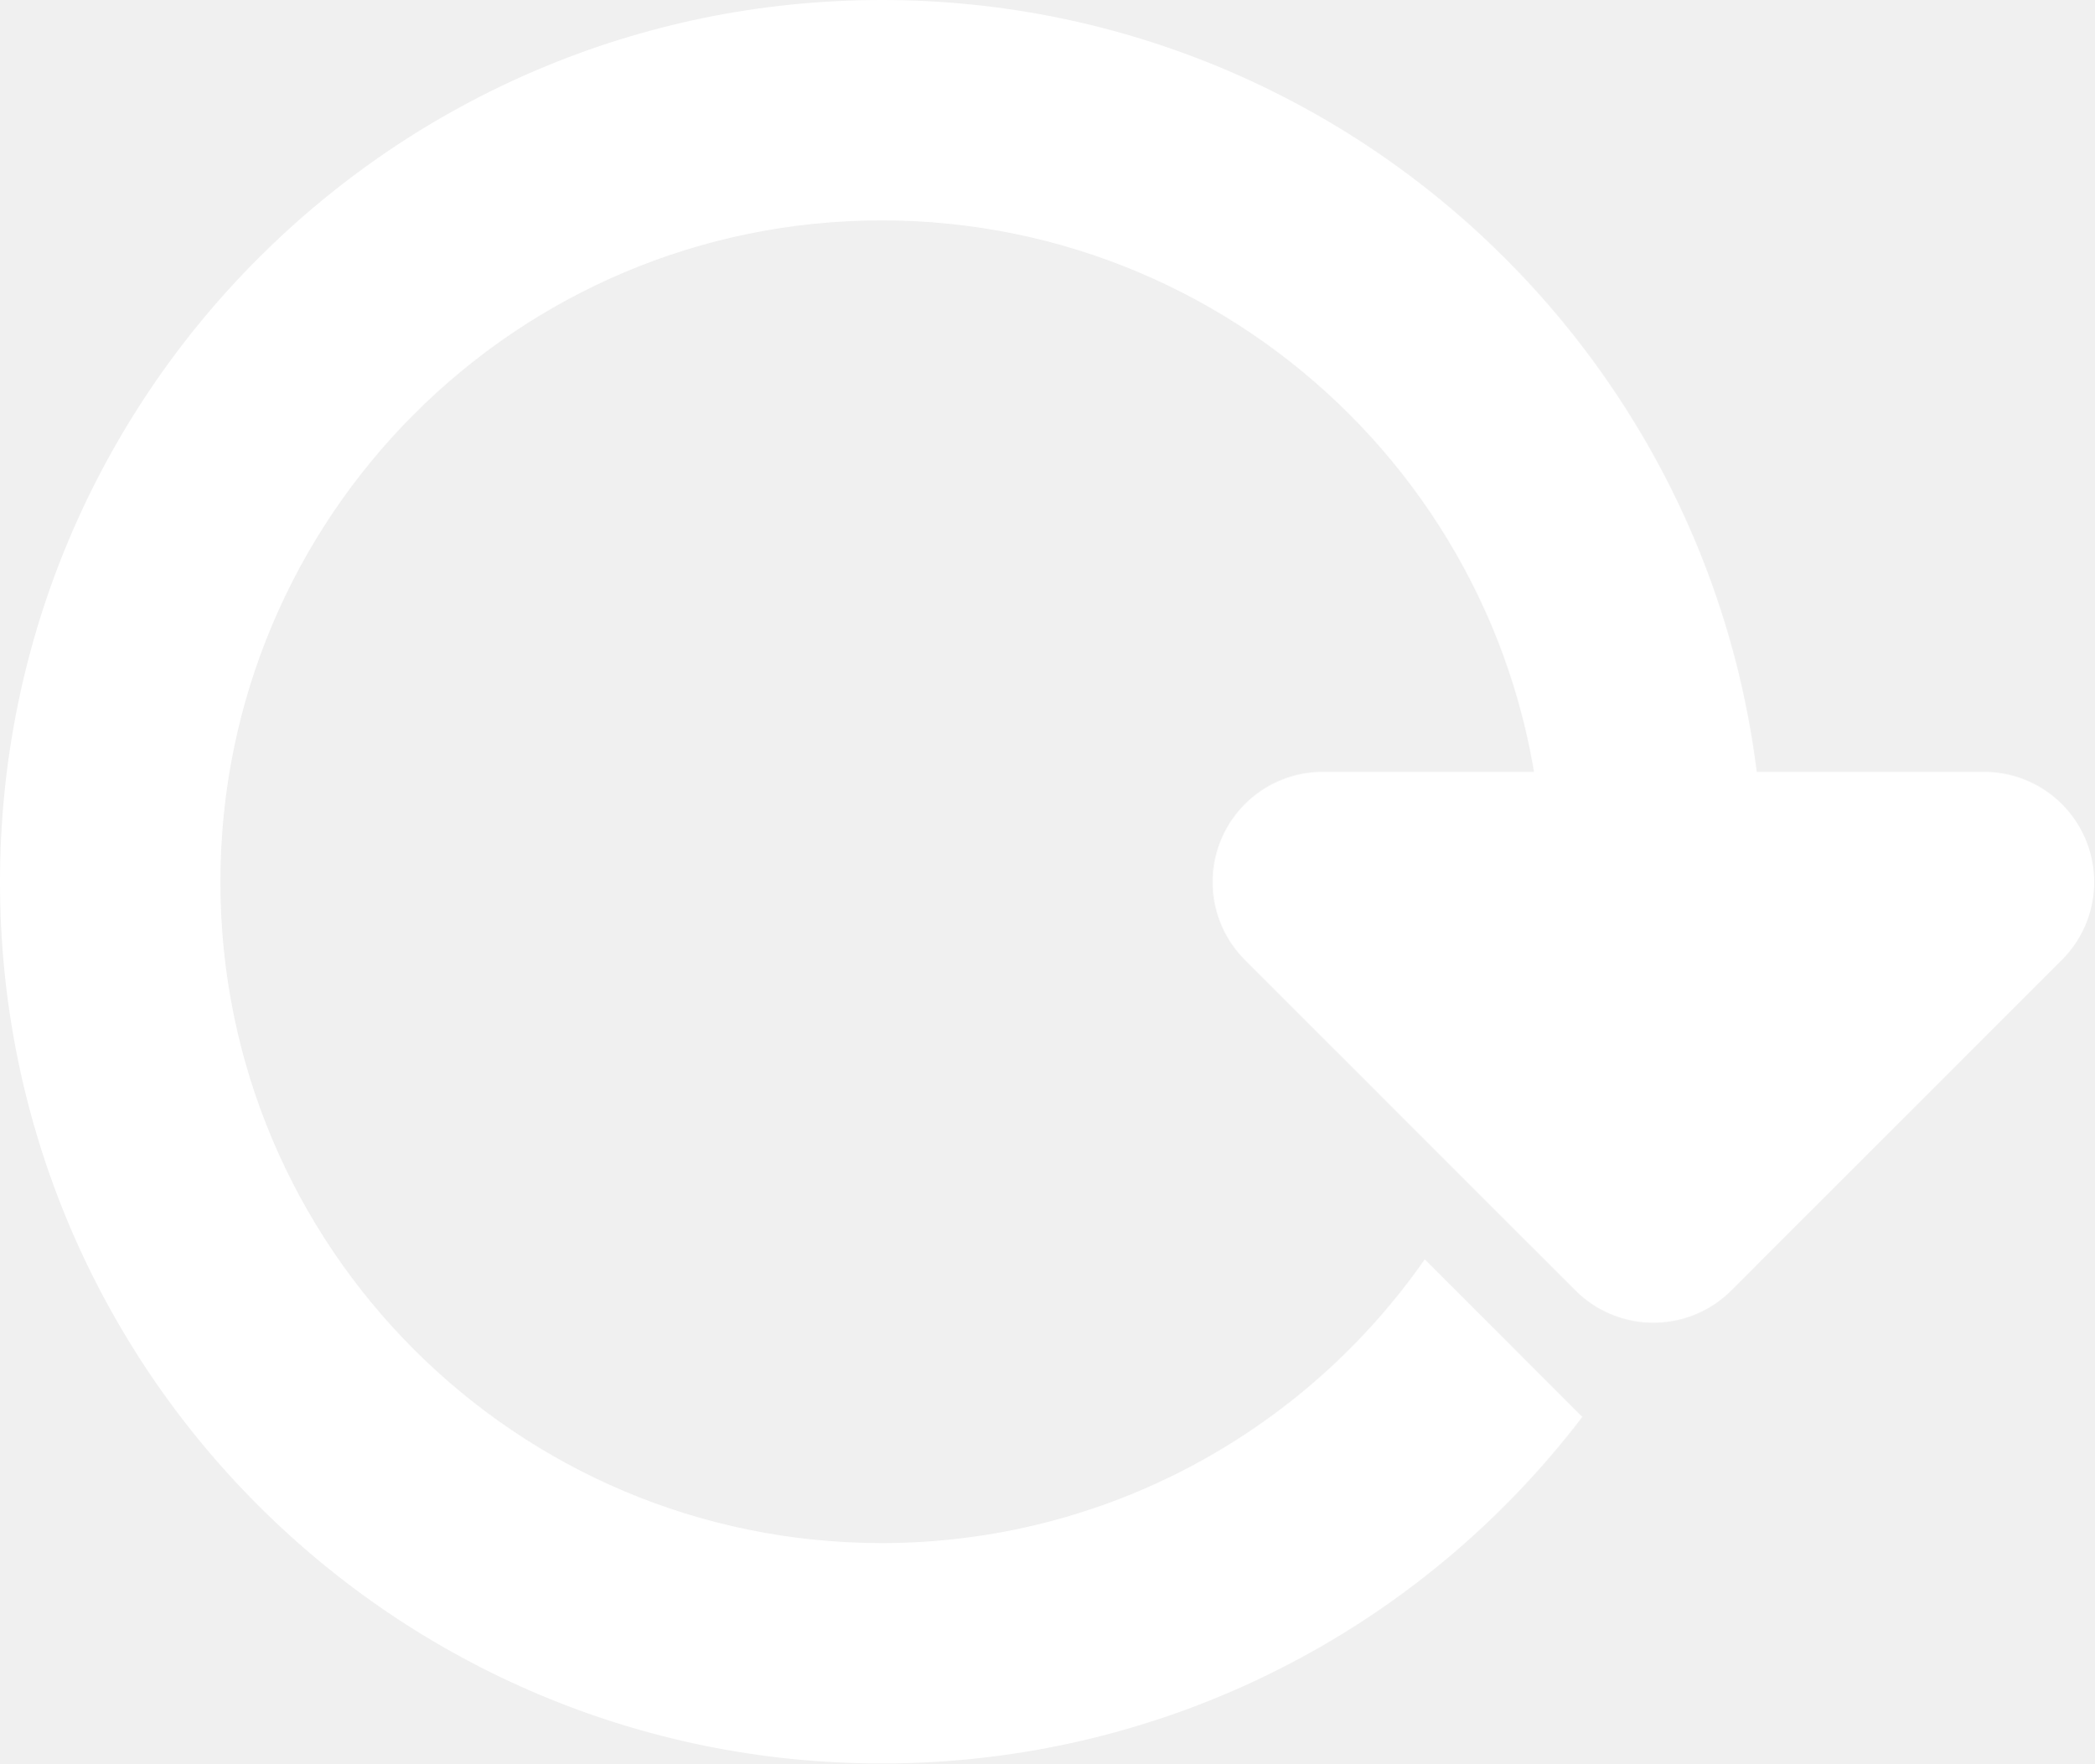
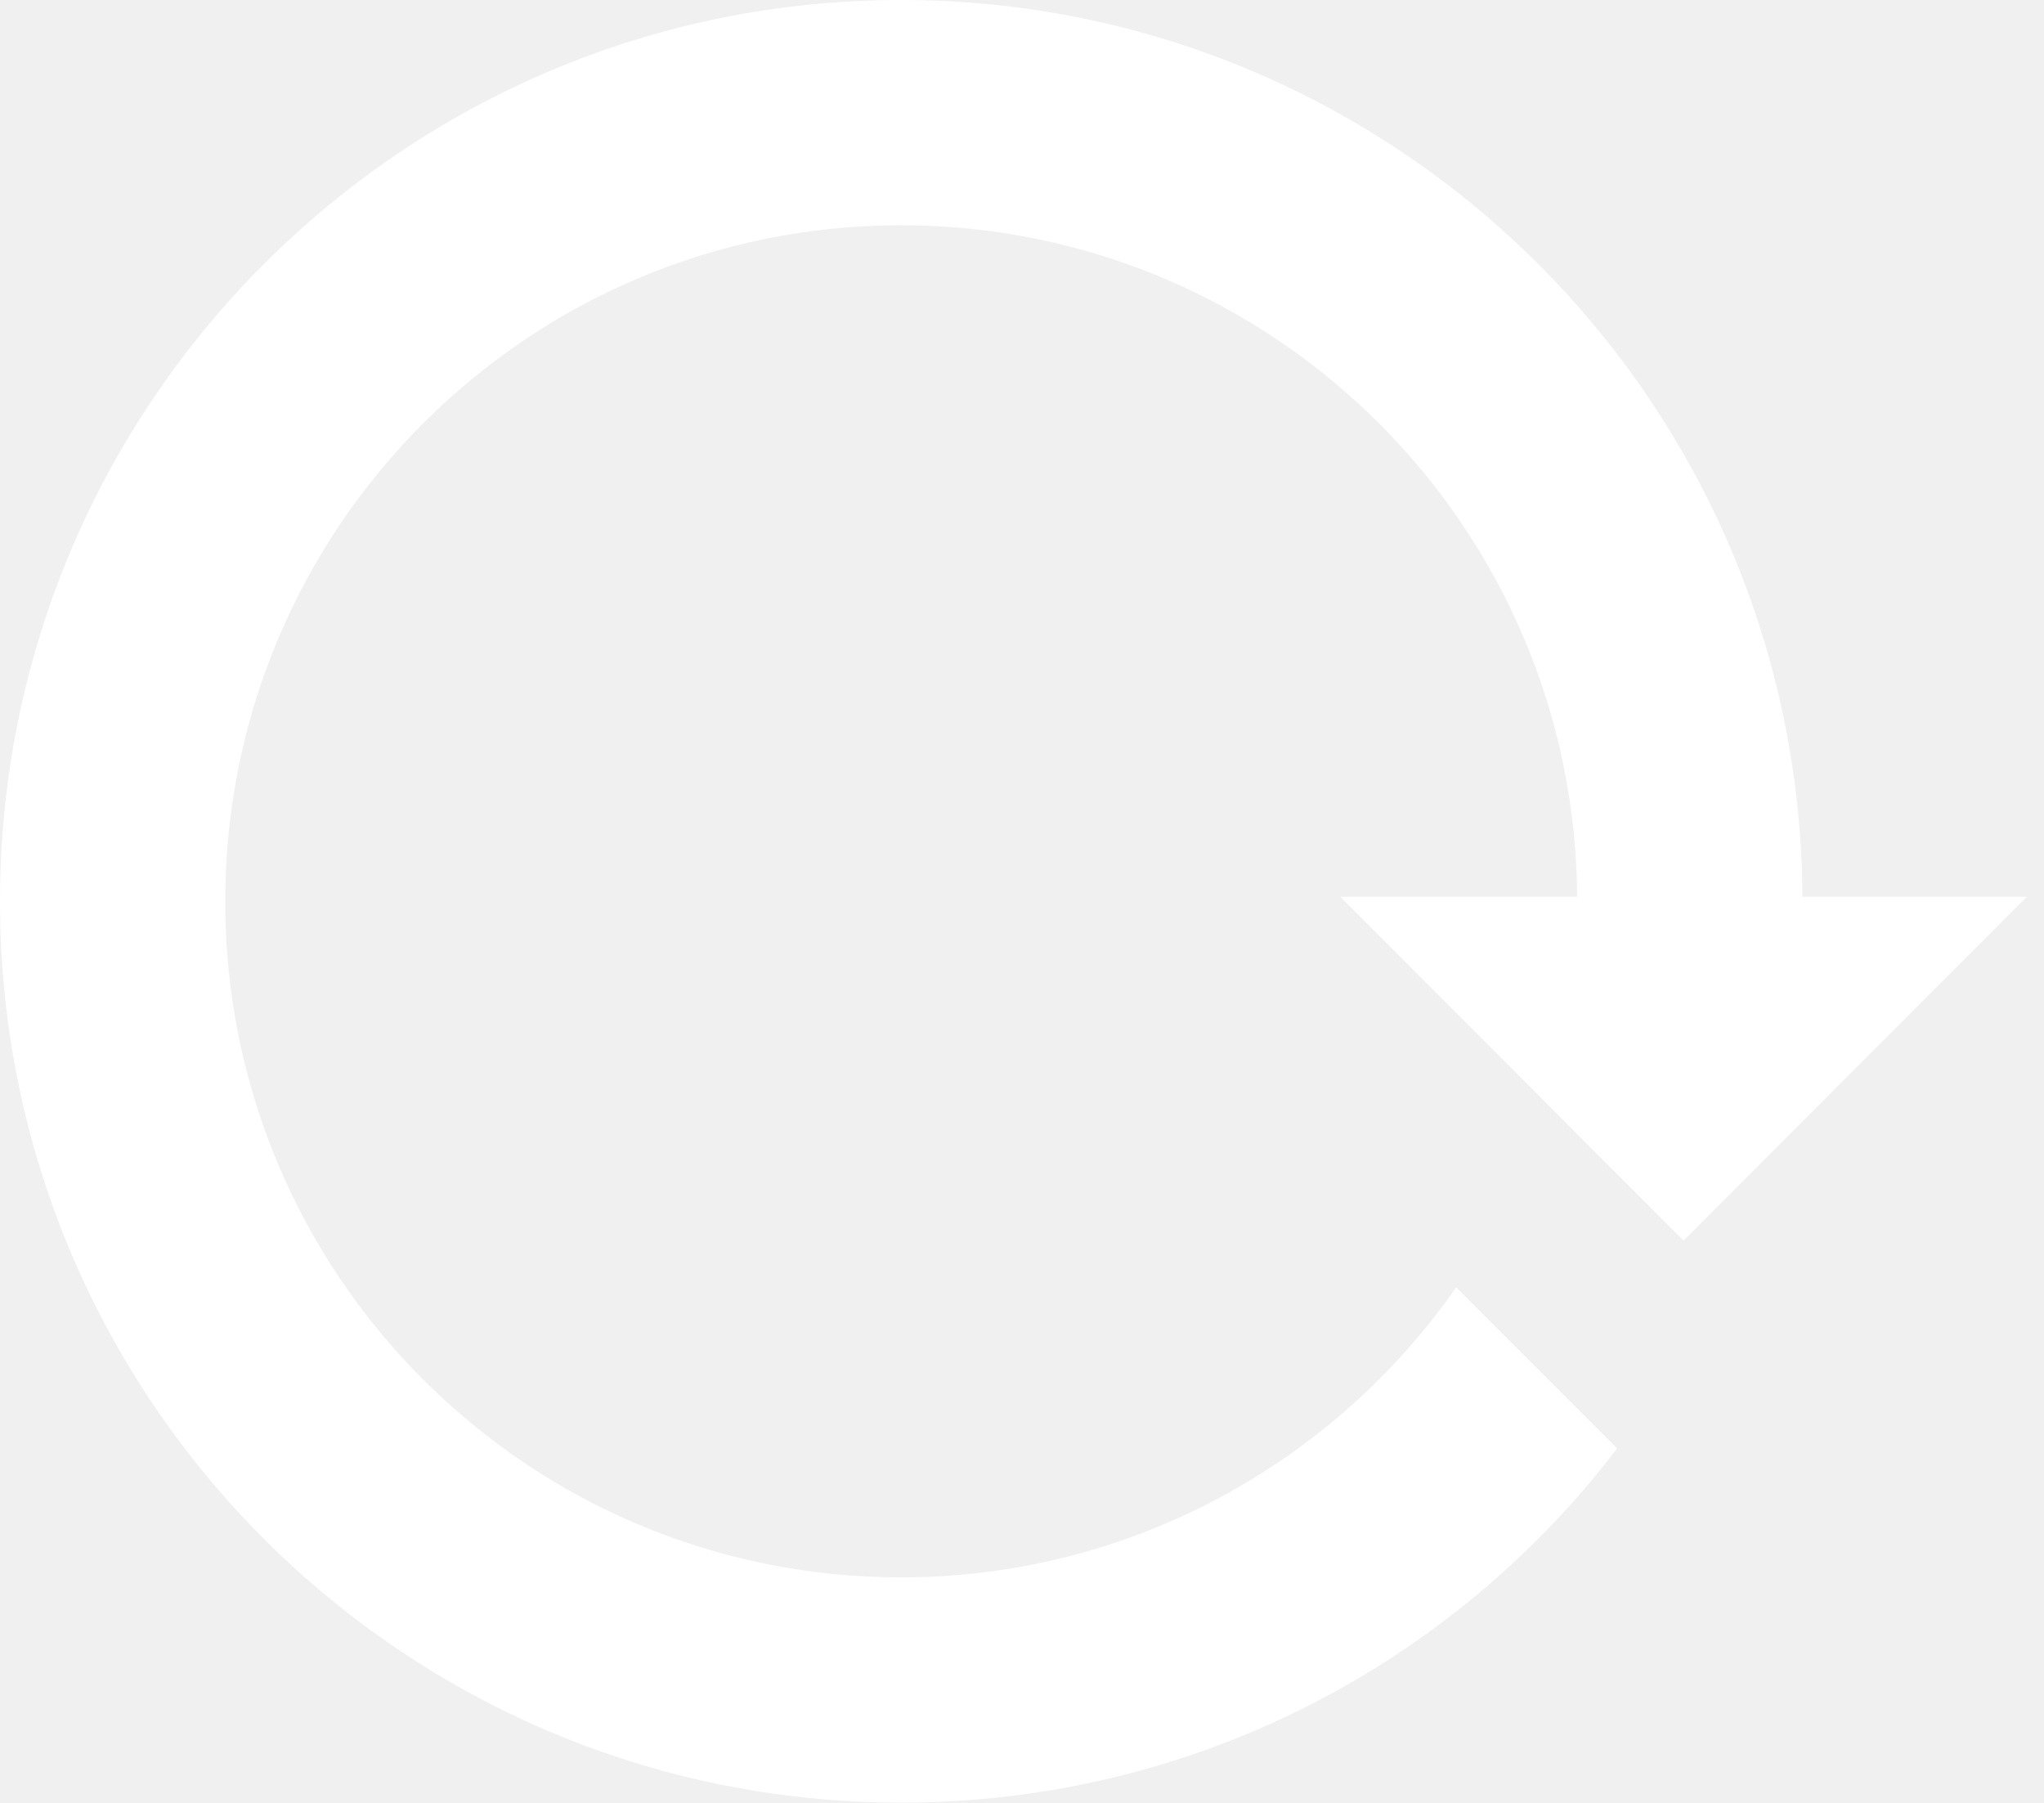
- <svg xmlns="http://www.w3.org/2000/svg" version="1.1" baseProfile="tiny" x="0px" y="0px" width="38.01px" height="32.01px" viewBox="0 0 38.01 32.01" xml:space="preserve">
-   <g id="Background">
-     <polygon fill-rule="evenodd" fill="none" stroke="#FFFFFF" stroke-width="4.001" stroke-linecap="round" stroke-linejoin="round" stroke-miterlimit="10" points="   24.01,16.01 36.01,16.01 30.01,22.01  " />
-     <path fill-rule="evenodd" fill="#FFFFFF" d="M0,16.01c0,8.84,7.16,16,16,16c5.19,0,9.8-2.46,12.72-6.29l-2.86-2.86   c-2.17,3.11-5.78,5.15-9.86,5.15c-6.63,0-12-5.37-12-12S9.37,4,16,4s12.01,5.38,12.01,12.01c0,0.92-0.11,1.83-0.31,2.69l3.19,3.19   c0.72-1.82,1.12-3.81,1.12-5.88C32.01,7.17,24.84,0,16,0S0,7.17,0,16.01z" />
-   </g>
-   <g id="Layer_1">
+ <svg xmlns="http://www.w3.org/2000/svg" version="1.1" x="0px" y="0px" width="36.3" height="32.01" viewBox="0 0 36.3 32.01" xml:space="preserve" id="svg2">
+   <defs id="defs12">
+ 	
+ 		
+ 	
+ </defs>
+   <polygon style="fill:none;stroke:#ffffff;stroke-width:4;stroke-linecap:round;stroke-linejoin:miter;stroke-miterlimit:10;stroke-dasharray:none" id="polygon5" points="24.01,16.01 36.01,16.01 30.01,22.01 " stroke-miterlimit="10" transform="matrix(0.5631,0,0,0.5639436,13.00008,8.02235)" />
+   <path style="fill:#ffffff;fill-rule:evenodd" id="path7" d="m 0,16.01 c 0,8.84 7.16,16 16,16 5.19,0 9.8,-2.46 12.72,-6.29 l -2.86,-2.86 c -2.17,3.11 -5.78,5.15 -9.86,5.15 -6.63,0 -12,-5.37 -12,-12 C 4,9.38 9.37,4 16,4 c 6.63,0 12.01,5.38 12.01,12.01 0,0.92 -0.11,1.83 -0.31,2.69 l 3.502,1.988 c 0.72,-1.82 0.808,-2.608 0.808,-4.678 C 32.01,7.17 24.84,1.3240551e-5 16,1.3240551e-5 7.16,1.3240551e-5 0,7.17 0,16.01 z" />
+   <g id="Layer_1" transform="translate(0,1.3240551e-5)">
</g>
</svg>
